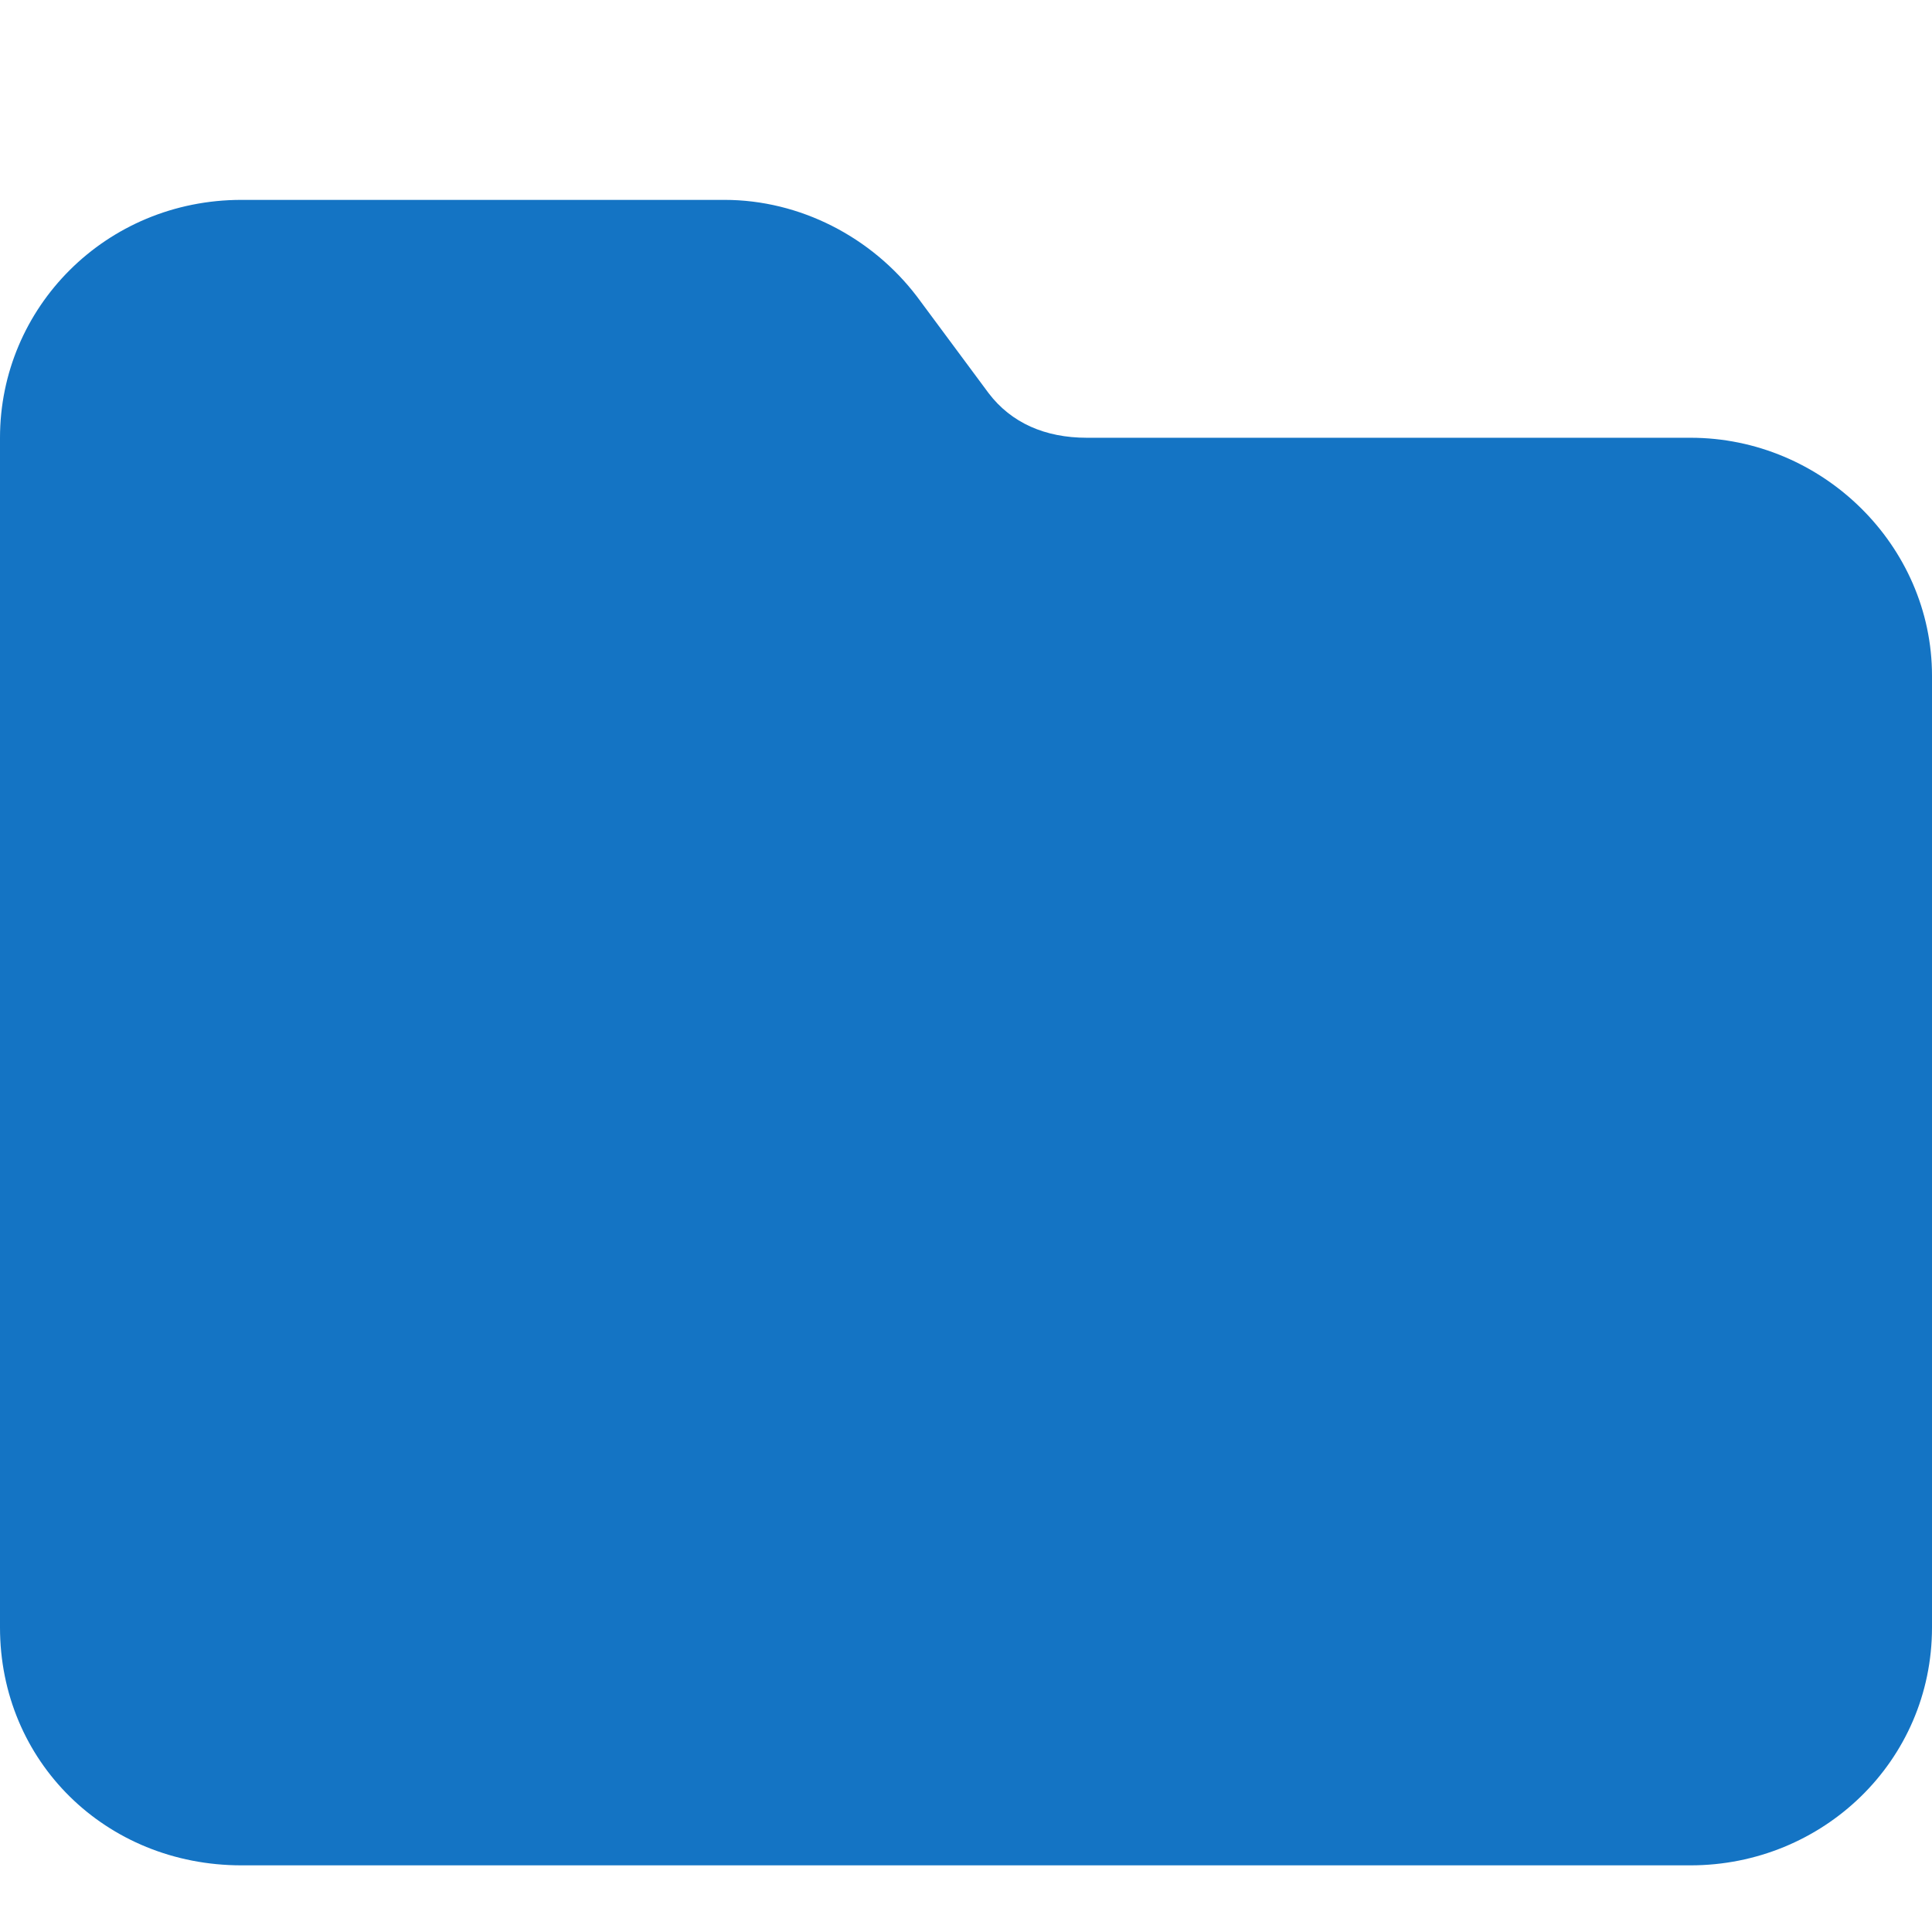
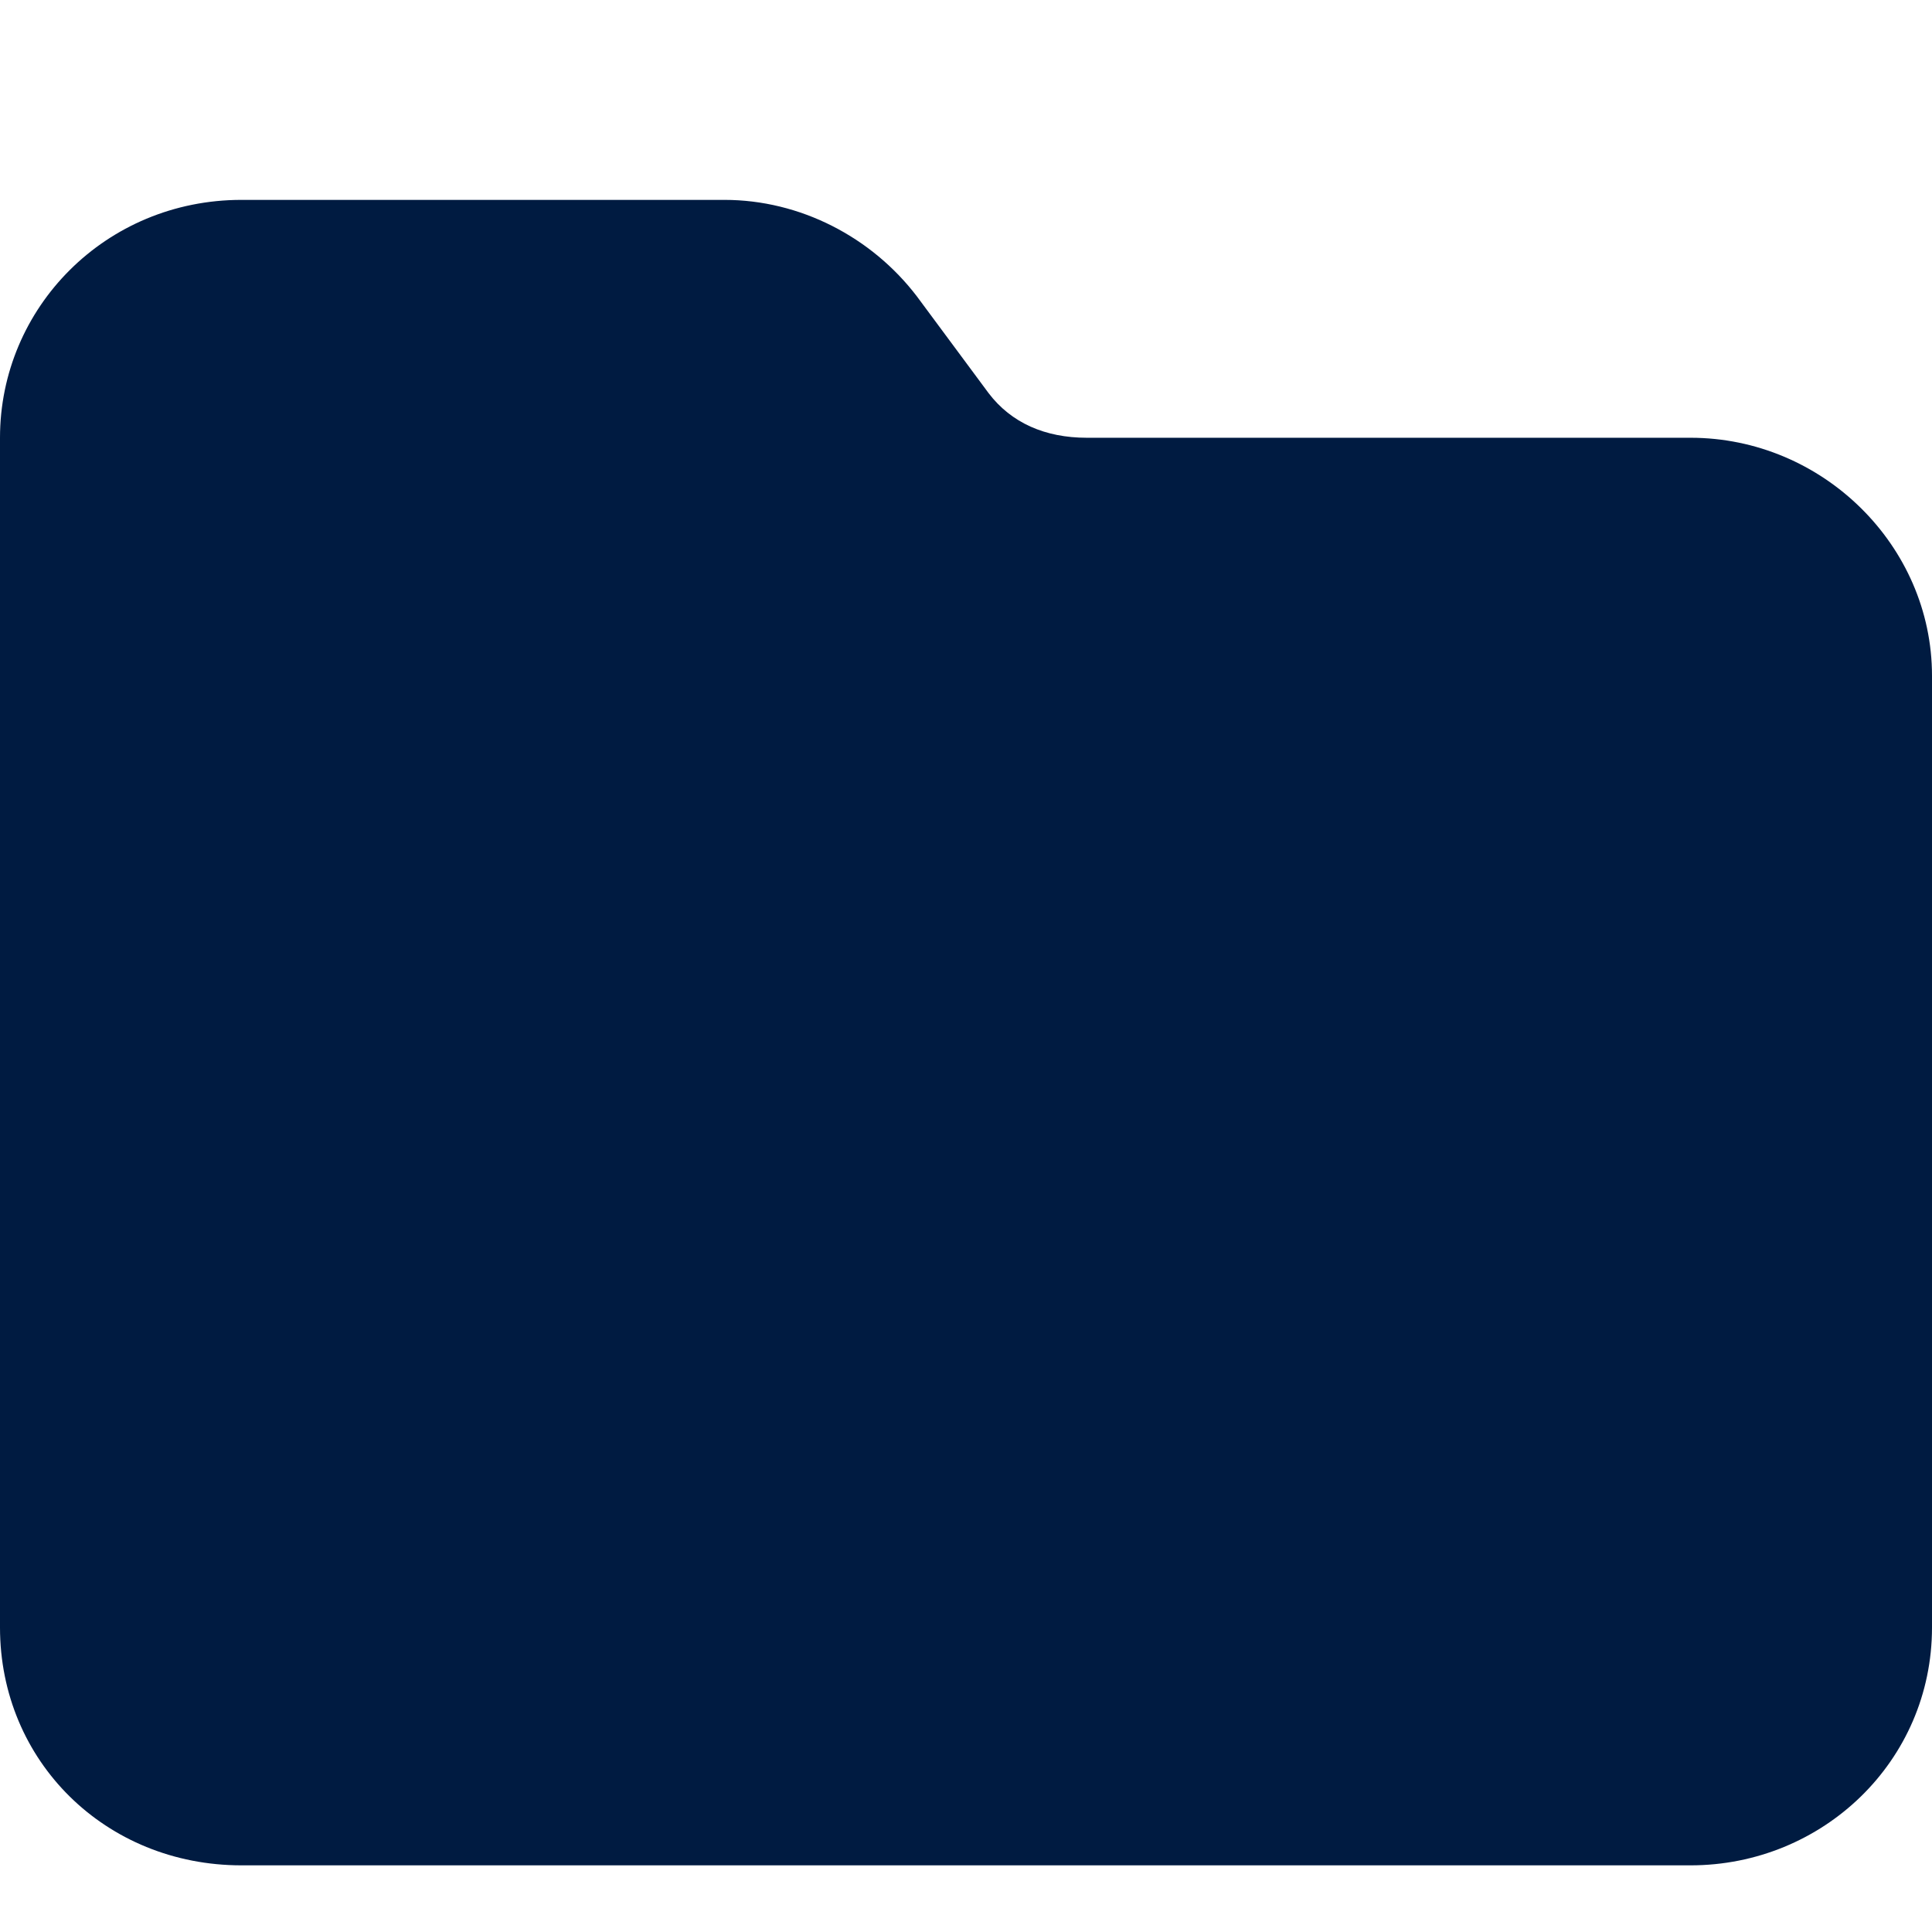
<svg xmlns="http://www.w3.org/2000/svg" width="24" height="24" viewBox="0 0 24 24" fill="none">
-   <path d="M3 23.172C1.312 23.172 0 21.879 0 20.217V5.438C0 3.822 1.312 2.483 3 2.483H9C9.938 2.483 10.828 2.945 11.391 3.684L12.281 4.884C12.562 5.254 12.984 5.438 13.5 5.438H21C22.641 5.438 24 6.778 24 8.394V20.217C24 21.879 22.641 23.172 21 23.172H3Z" fill="#1474C4" />
+   <path d="M3 23.172C1.312 23.172 0 21.879 0 20.217V5.438C0 3.822 1.312 2.483 3 2.483H9C9.938 2.483 10.828 2.944 11.391 3.683L12.281 4.884C12.562 5.254 12.984 5.438 13.5 5.438H21C22.641 5.438 24 6.778 24 8.394V20.217C24 21.879 22.641 23.172 21 23.172H3Z" fill="#001B41" />
</svg>
